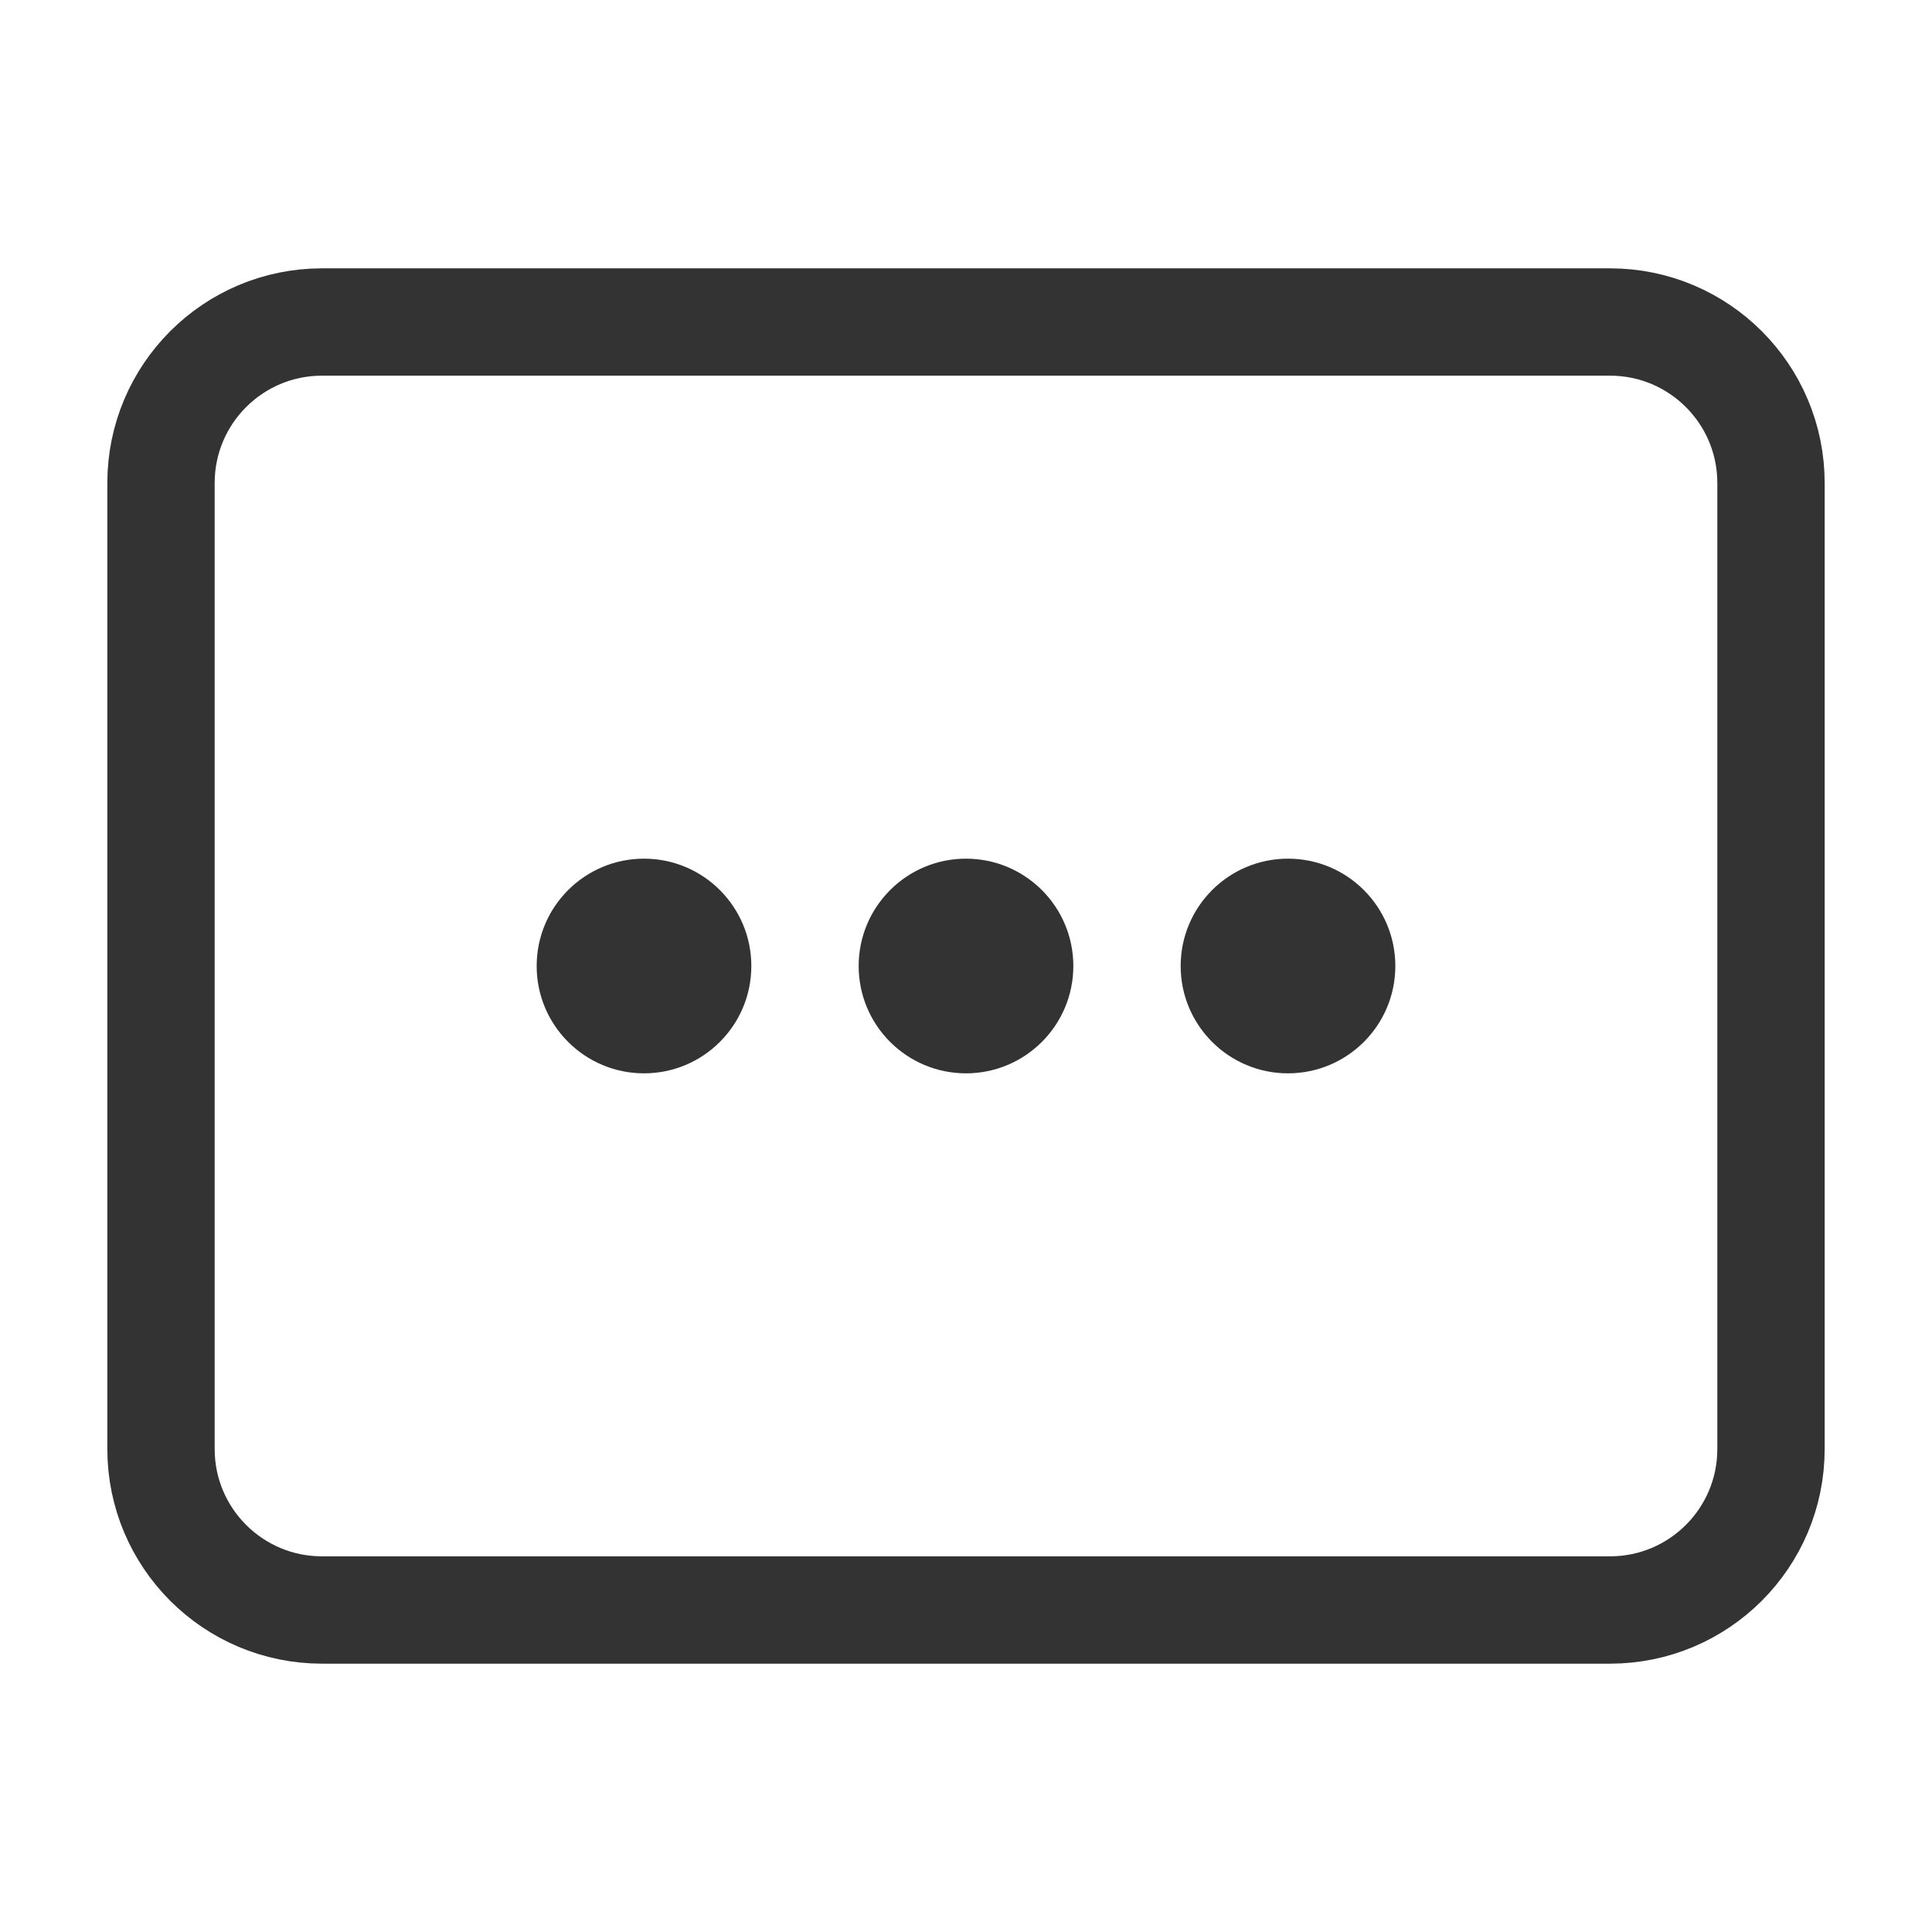
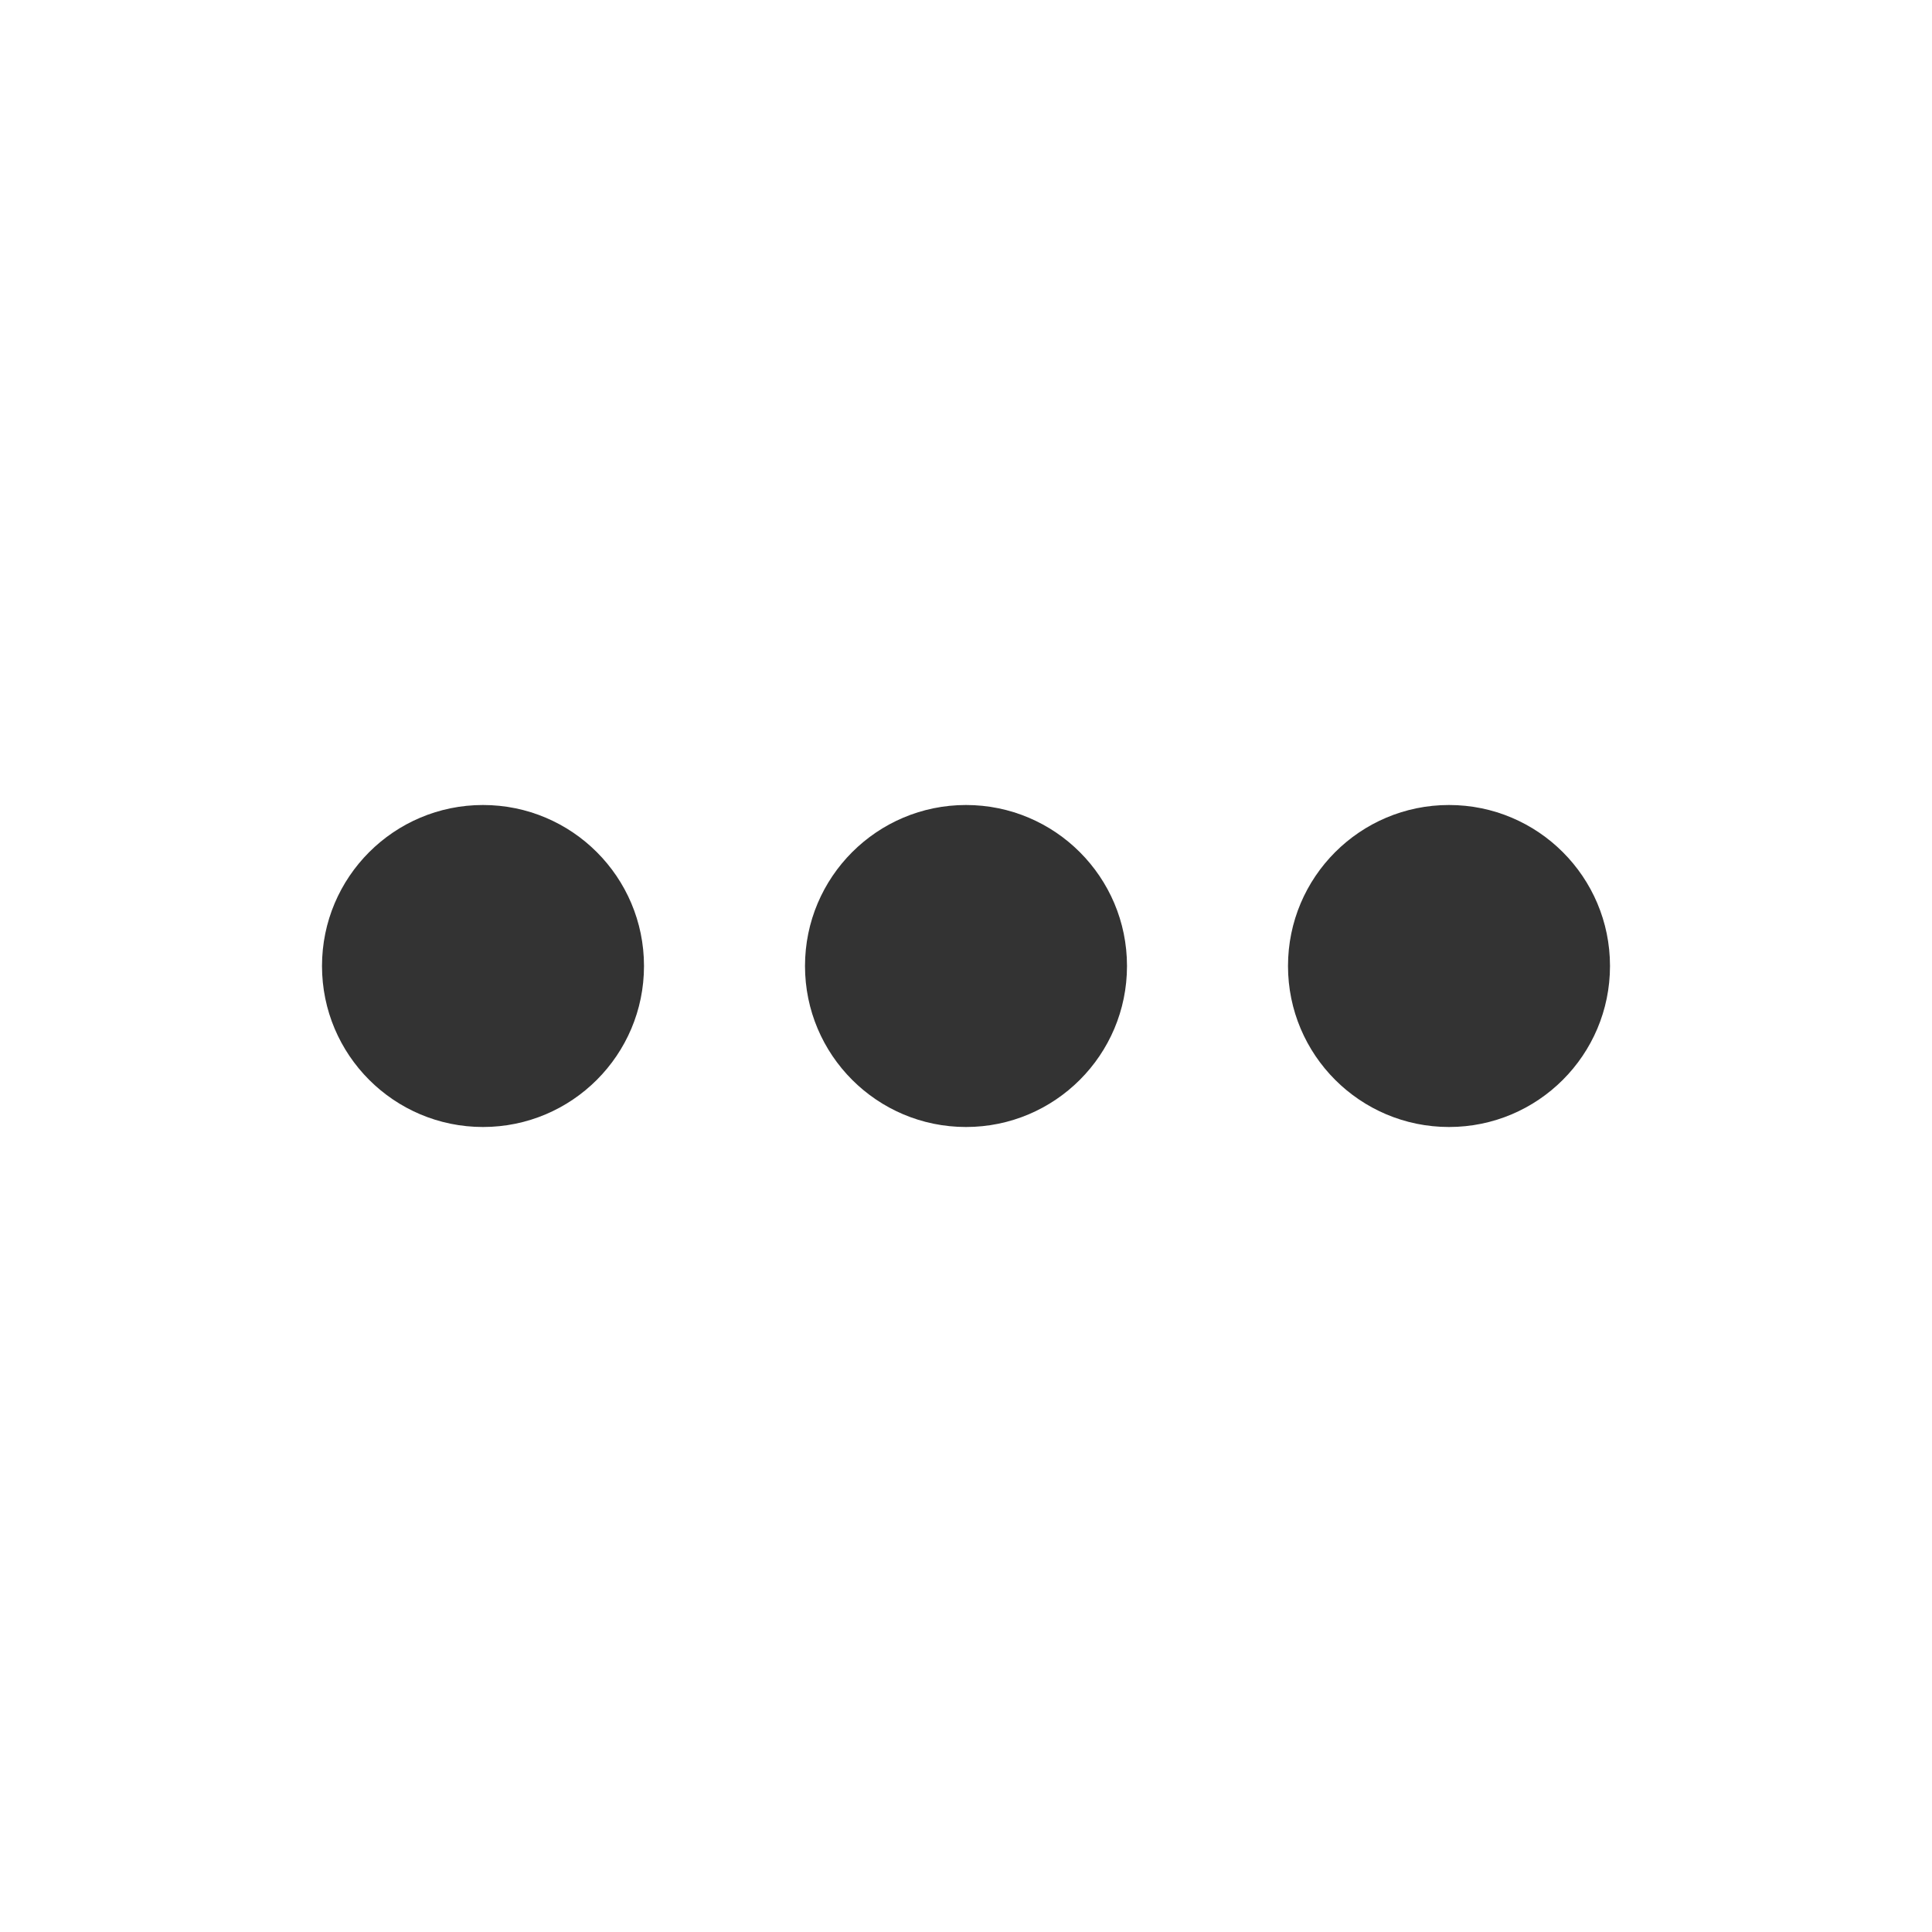
<svg xmlns="http://www.w3.org/2000/svg" width="36" height="36" id="svg2985" version="1.1">
  <defs id="defs2987" />
  <g id="layer1" transform="translate(0,-28)">
-     <rect style="fill:none;stroke:#333333;stroke-width:2;stroke-miterlimit:4;stroke-opacity:1;stroke-dasharray:none" id="rect2984" width="30" height="24" x="3" y="34" rx="3" ry="3" />
-     <path style="fill:#333333;fill-opacity:1;fill-rule:nonzero;stroke:none" id="path3030" d="m 16,19 a 2.5,2 0 1 1 -5,0 2.5,2 0 1 1 5,0 z" transform="matrix(0.8,0,0,1,7.2,27)" />
-     <path transform="matrix(0.8,0,0,1,13.2,27)" d="m 16,19 a 2.5,2 0 1 1 -5,0 2.5,2 0 1 1 5,0 z" id="path3032" style="fill:#333333;fill-opacity:1;fill-rule:nonzero;stroke:none" />
-     <path transform="matrix(0.8,0,0,1,1.2,27)" d="m 16,19 a 2.5,2 0 1 1 -5,0 2.5,2 0 1 1 5,0 z" id="path3034" style="fill:#333333;fill-opacity:1;fill-rule:nonzero;stroke:none" />
+     <path style="fill:#333333;fill-opacity:1;fill-rule:nonzero;stroke:none" id="path3030" d="m 16,19 a 2.5,2 0 1 1 -5,0 2.5,2 0 1 1 5,0 z" transform="matrix(1.2,0,0,1.5,1.8,17.5)" />
+     <path transform="matrix(1.2,0,0,1.5,10.8,17.5)" d="m 16,19 a 2.5,2 0 1 1 -5,0 2.5,2 0 1 1 5,0 z" id="path3032" style="fill:#333333;fill-opacity:1;fill-rule:nonzero;stroke:none" />
+     <path transform="matrix(1.2,0,0,1.5,-7.2,17.5)" d="m 16,19 a 2.5,2 0 1 1 -5,0 2.5,2 0 1 1 5,0 z" id="path3034" style="fill:#333333;fill-opacity:1;fill-rule:nonzero;stroke:none" />
  </g>
</svg>
